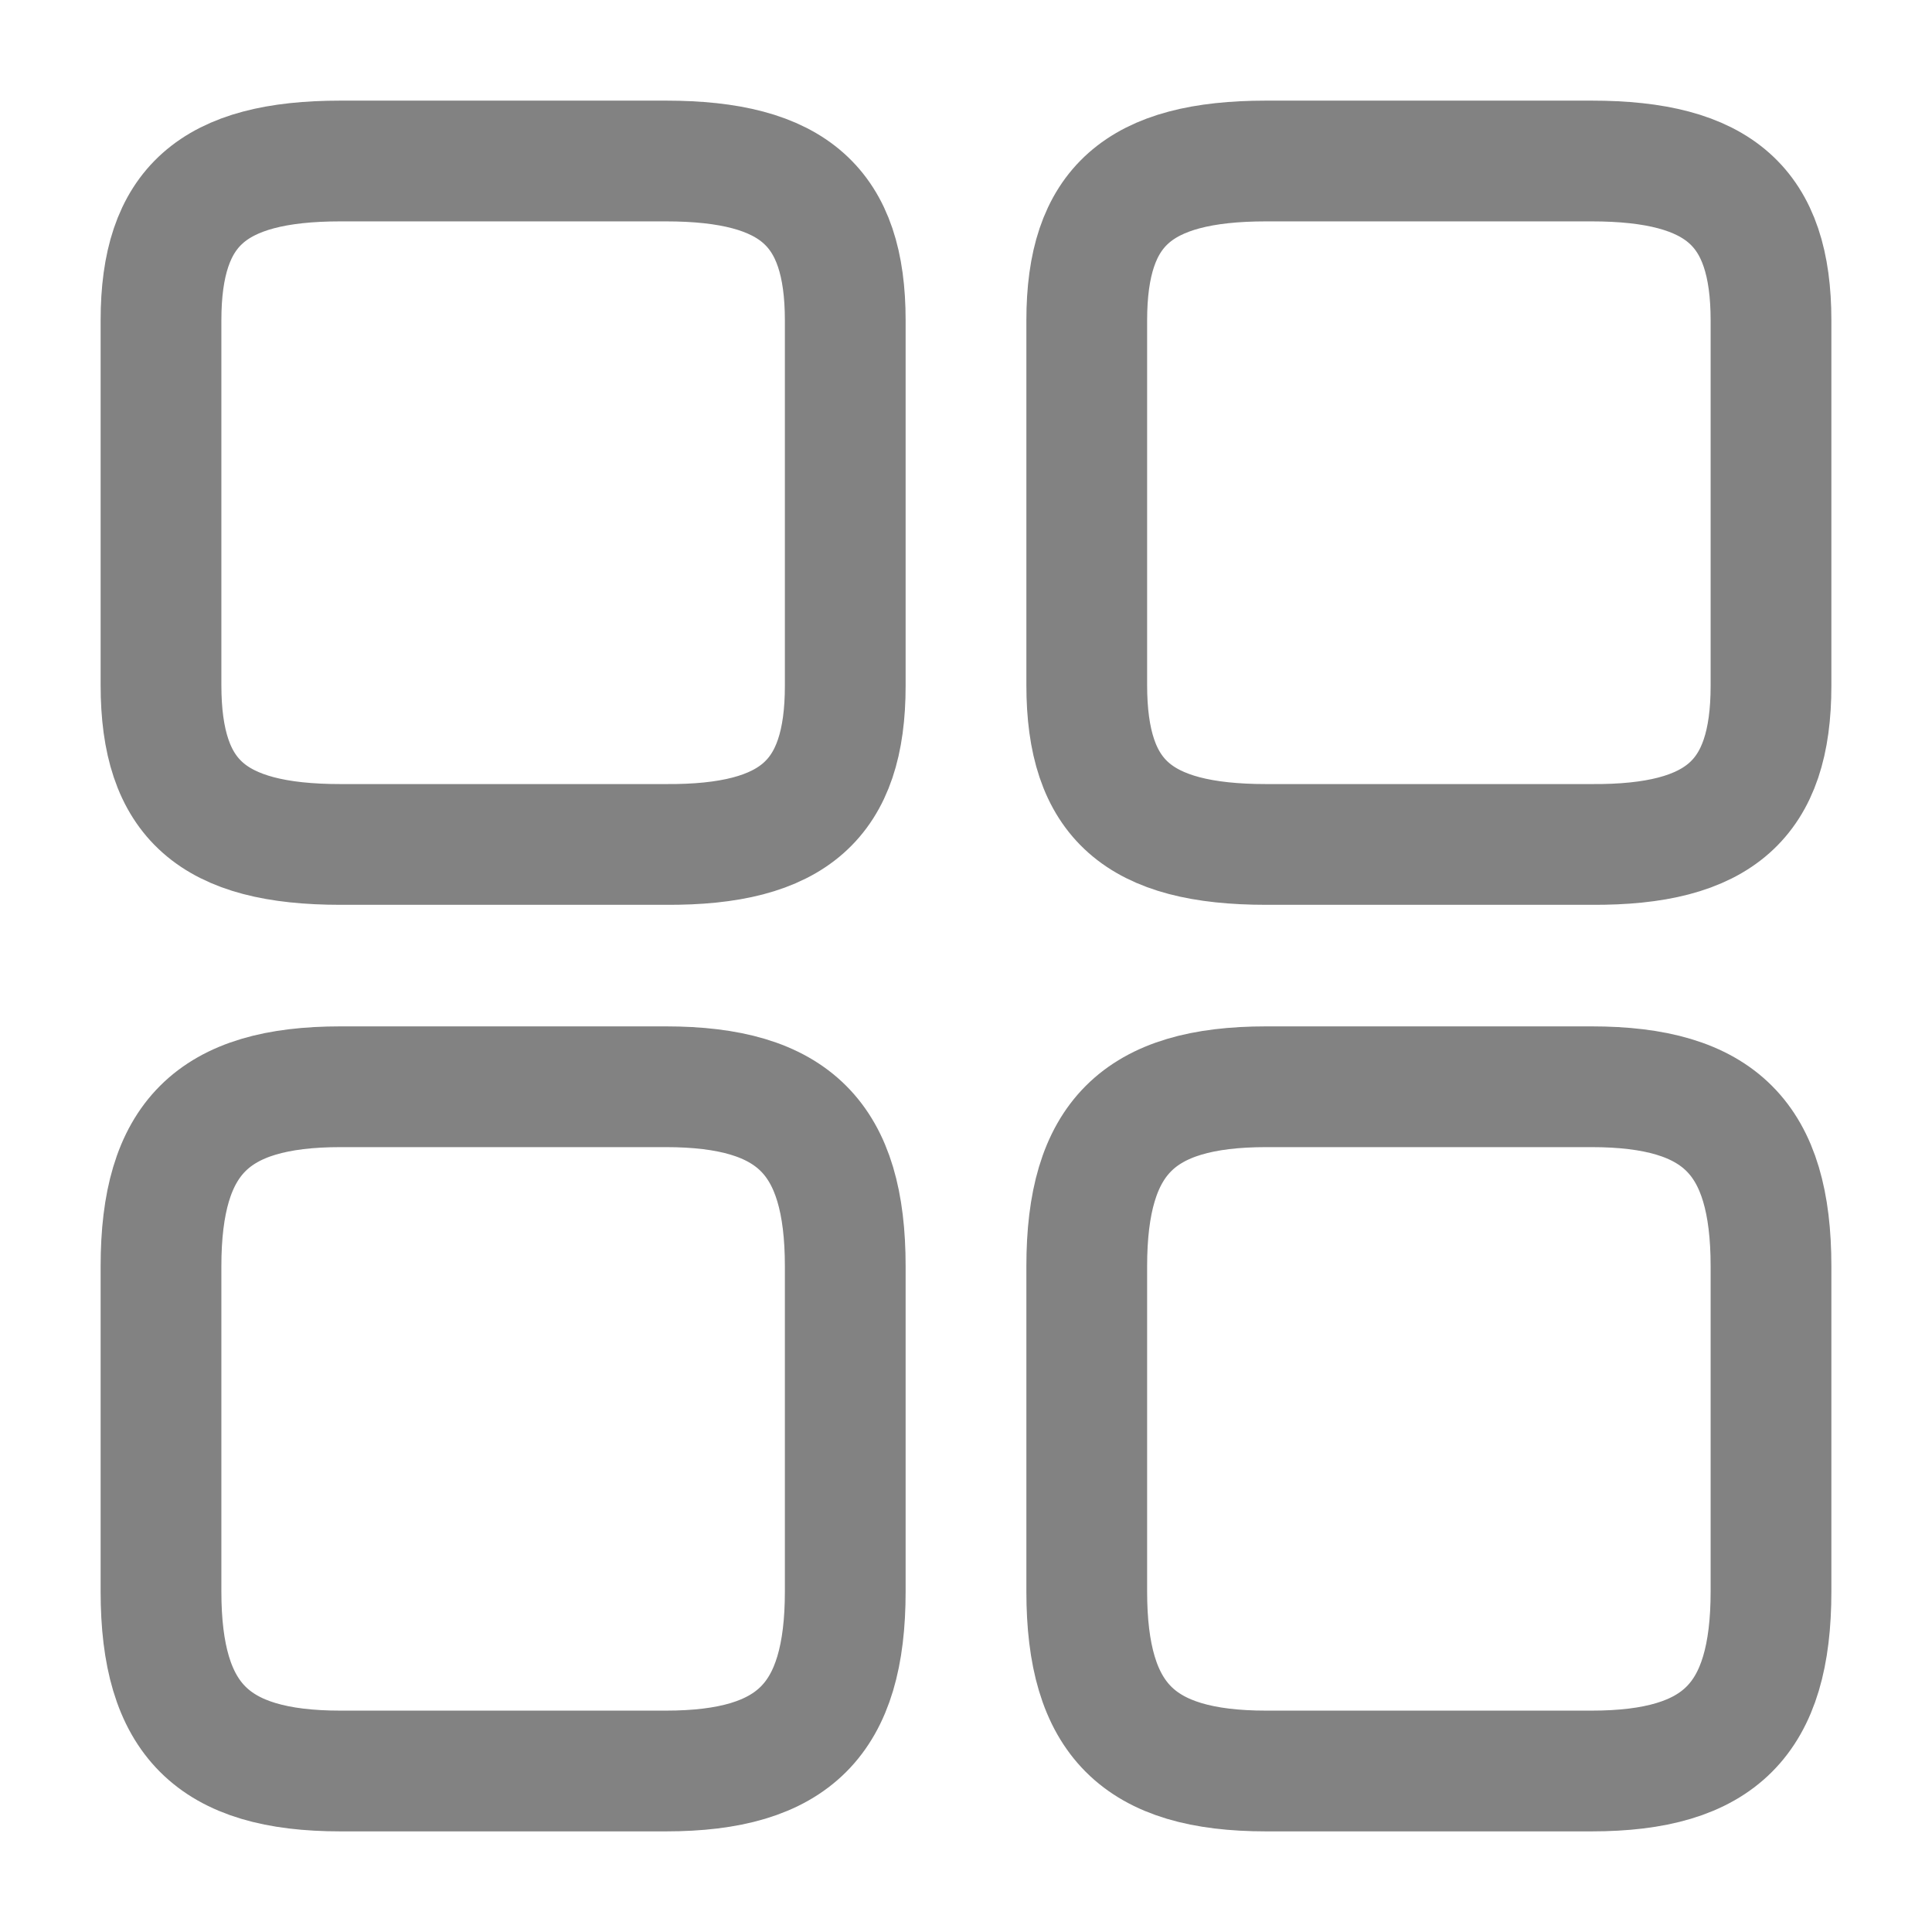
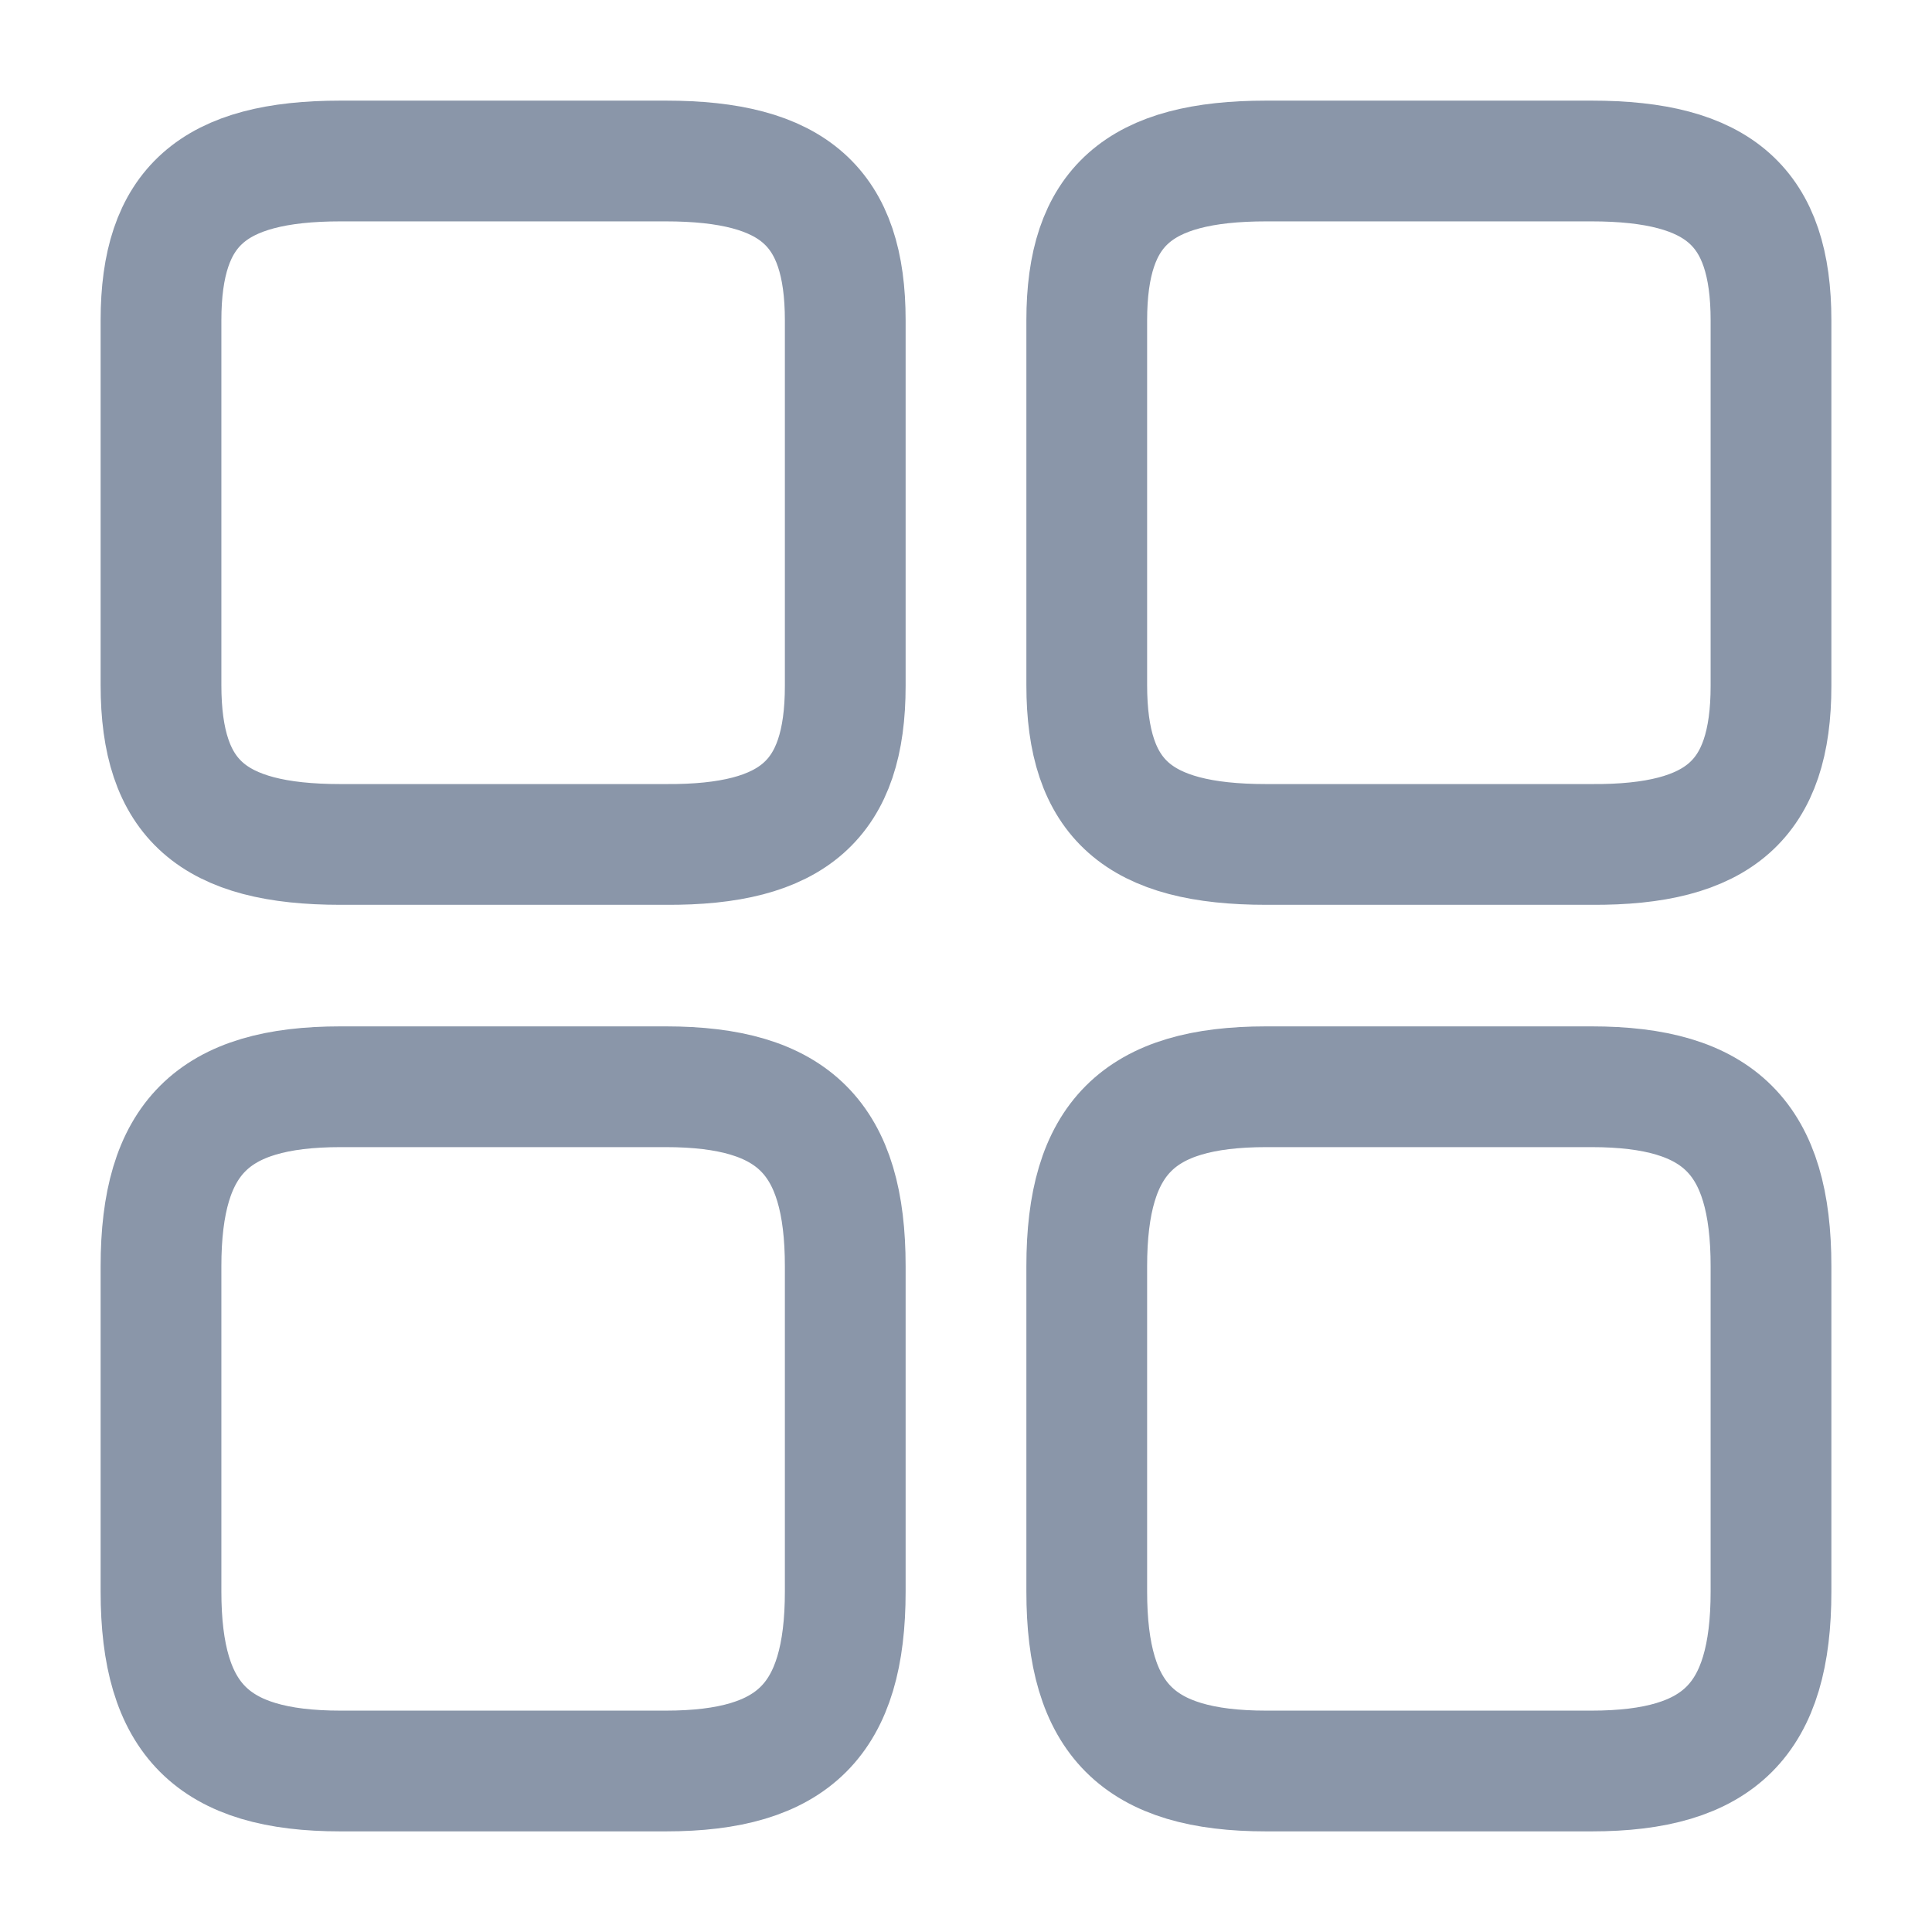
<svg xmlns="http://www.w3.org/2000/svg" width="24" height="24" viewBox="0 0 24 24" fill="none">
-   <path d="M22 8.52V3.98C22 2.57 21.36 2 19.77 2H15.73C14.14 2 13.5 2.57 13.5 3.98V8.51C13.5 9.93 14.14 10.49 15.73 10.49H19.77C21.36 10.5 22 9.93 22 8.52Z" stroke="#828282" stroke-width="1.5" stroke-linecap="round" stroke-linejoin="round" />
-   <path d="M22 19.77V15.73C22 14.14 21.36 13.5 19.77 13.5H15.73C14.14 13.5 13.5 14.14 13.5 15.73V19.77C13.5 21.36 14.14 22 15.73 22H19.77C21.36 22 22 21.36 22 19.77Z" stroke="#828282" stroke-width="1.5" stroke-linecap="round" stroke-linejoin="round" />
-   <path d="M10.5 8.52V3.98C10.5 2.57 9.86 2 8.27 2H4.23C2.64 2 2 2.57 2 3.98V8.51C2 9.93 2.64 10.49 4.23 10.49H8.27C9.86 10.5 10.5 9.93 10.5 8.52Z" stroke="#828282" stroke-width="1.5" stroke-linecap="round" stroke-linejoin="round" />
-   <path d="M10.5 19.77V15.73C10.5 14.14 9.86 13.5 8.27 13.5H4.23C2.64 13.5 2 14.14 2 15.73V19.77C2 21.36 2.64 22 4.23 22H8.27C9.86 22 10.5 21.36 10.5 19.77Z" stroke="#828282" stroke-width="1.5" stroke-linecap="round" stroke-linejoin="round" />
+   <path d="M22 8.52V3.98C22 2.57 21.36 2 19.77 2H15.73C14.14 2 13.5 2.57 13.5 3.98V8.51C13.5 9.93 14.14 10.49 15.73 10.49H19.77C21.36 10.5 22 9.93 22 8.52Z" stroke="#8A96A9" stroke-width="1.5" stroke-linecap="round" stroke-linejoin="round" />
+   <path d="M22 19.77V15.73C22 14.14 21.36 13.5 19.77 13.5H15.73C14.14 13.5 13.5 14.14 13.5 15.73V19.77C13.5 21.36 14.14 22 15.73 22H19.77C21.36 22 22 21.36 22 19.77Z" stroke="#8A96A9" stroke-width="1.5" stroke-linecap="round" stroke-linejoin="round" />
+   <path d="M10.5 8.52V3.98C10.5 2.57 9.86 2 8.27 2H4.23C2.64 2 2 2.57 2 3.98V8.51C2 9.93 2.64 10.49 4.23 10.49H8.27C9.86 10.5 10.5 9.93 10.5 8.52Z" stroke="#8A96A9" stroke-width="1.5" stroke-linecap="round" stroke-linejoin="round" />
+   <path d="M10.5 19.77V15.73C10.5 14.14 9.86 13.5 8.27 13.5H4.23C2.64 13.5 2 14.14 2 15.73V19.77C2 21.36 2.64 22 4.23 22H8.27C9.86 22 10.5 21.36 10.5 19.77Z" stroke="#8A96A9" stroke-width="1.5" stroke-linecap="round" stroke-linejoin="round" />
</svg>
